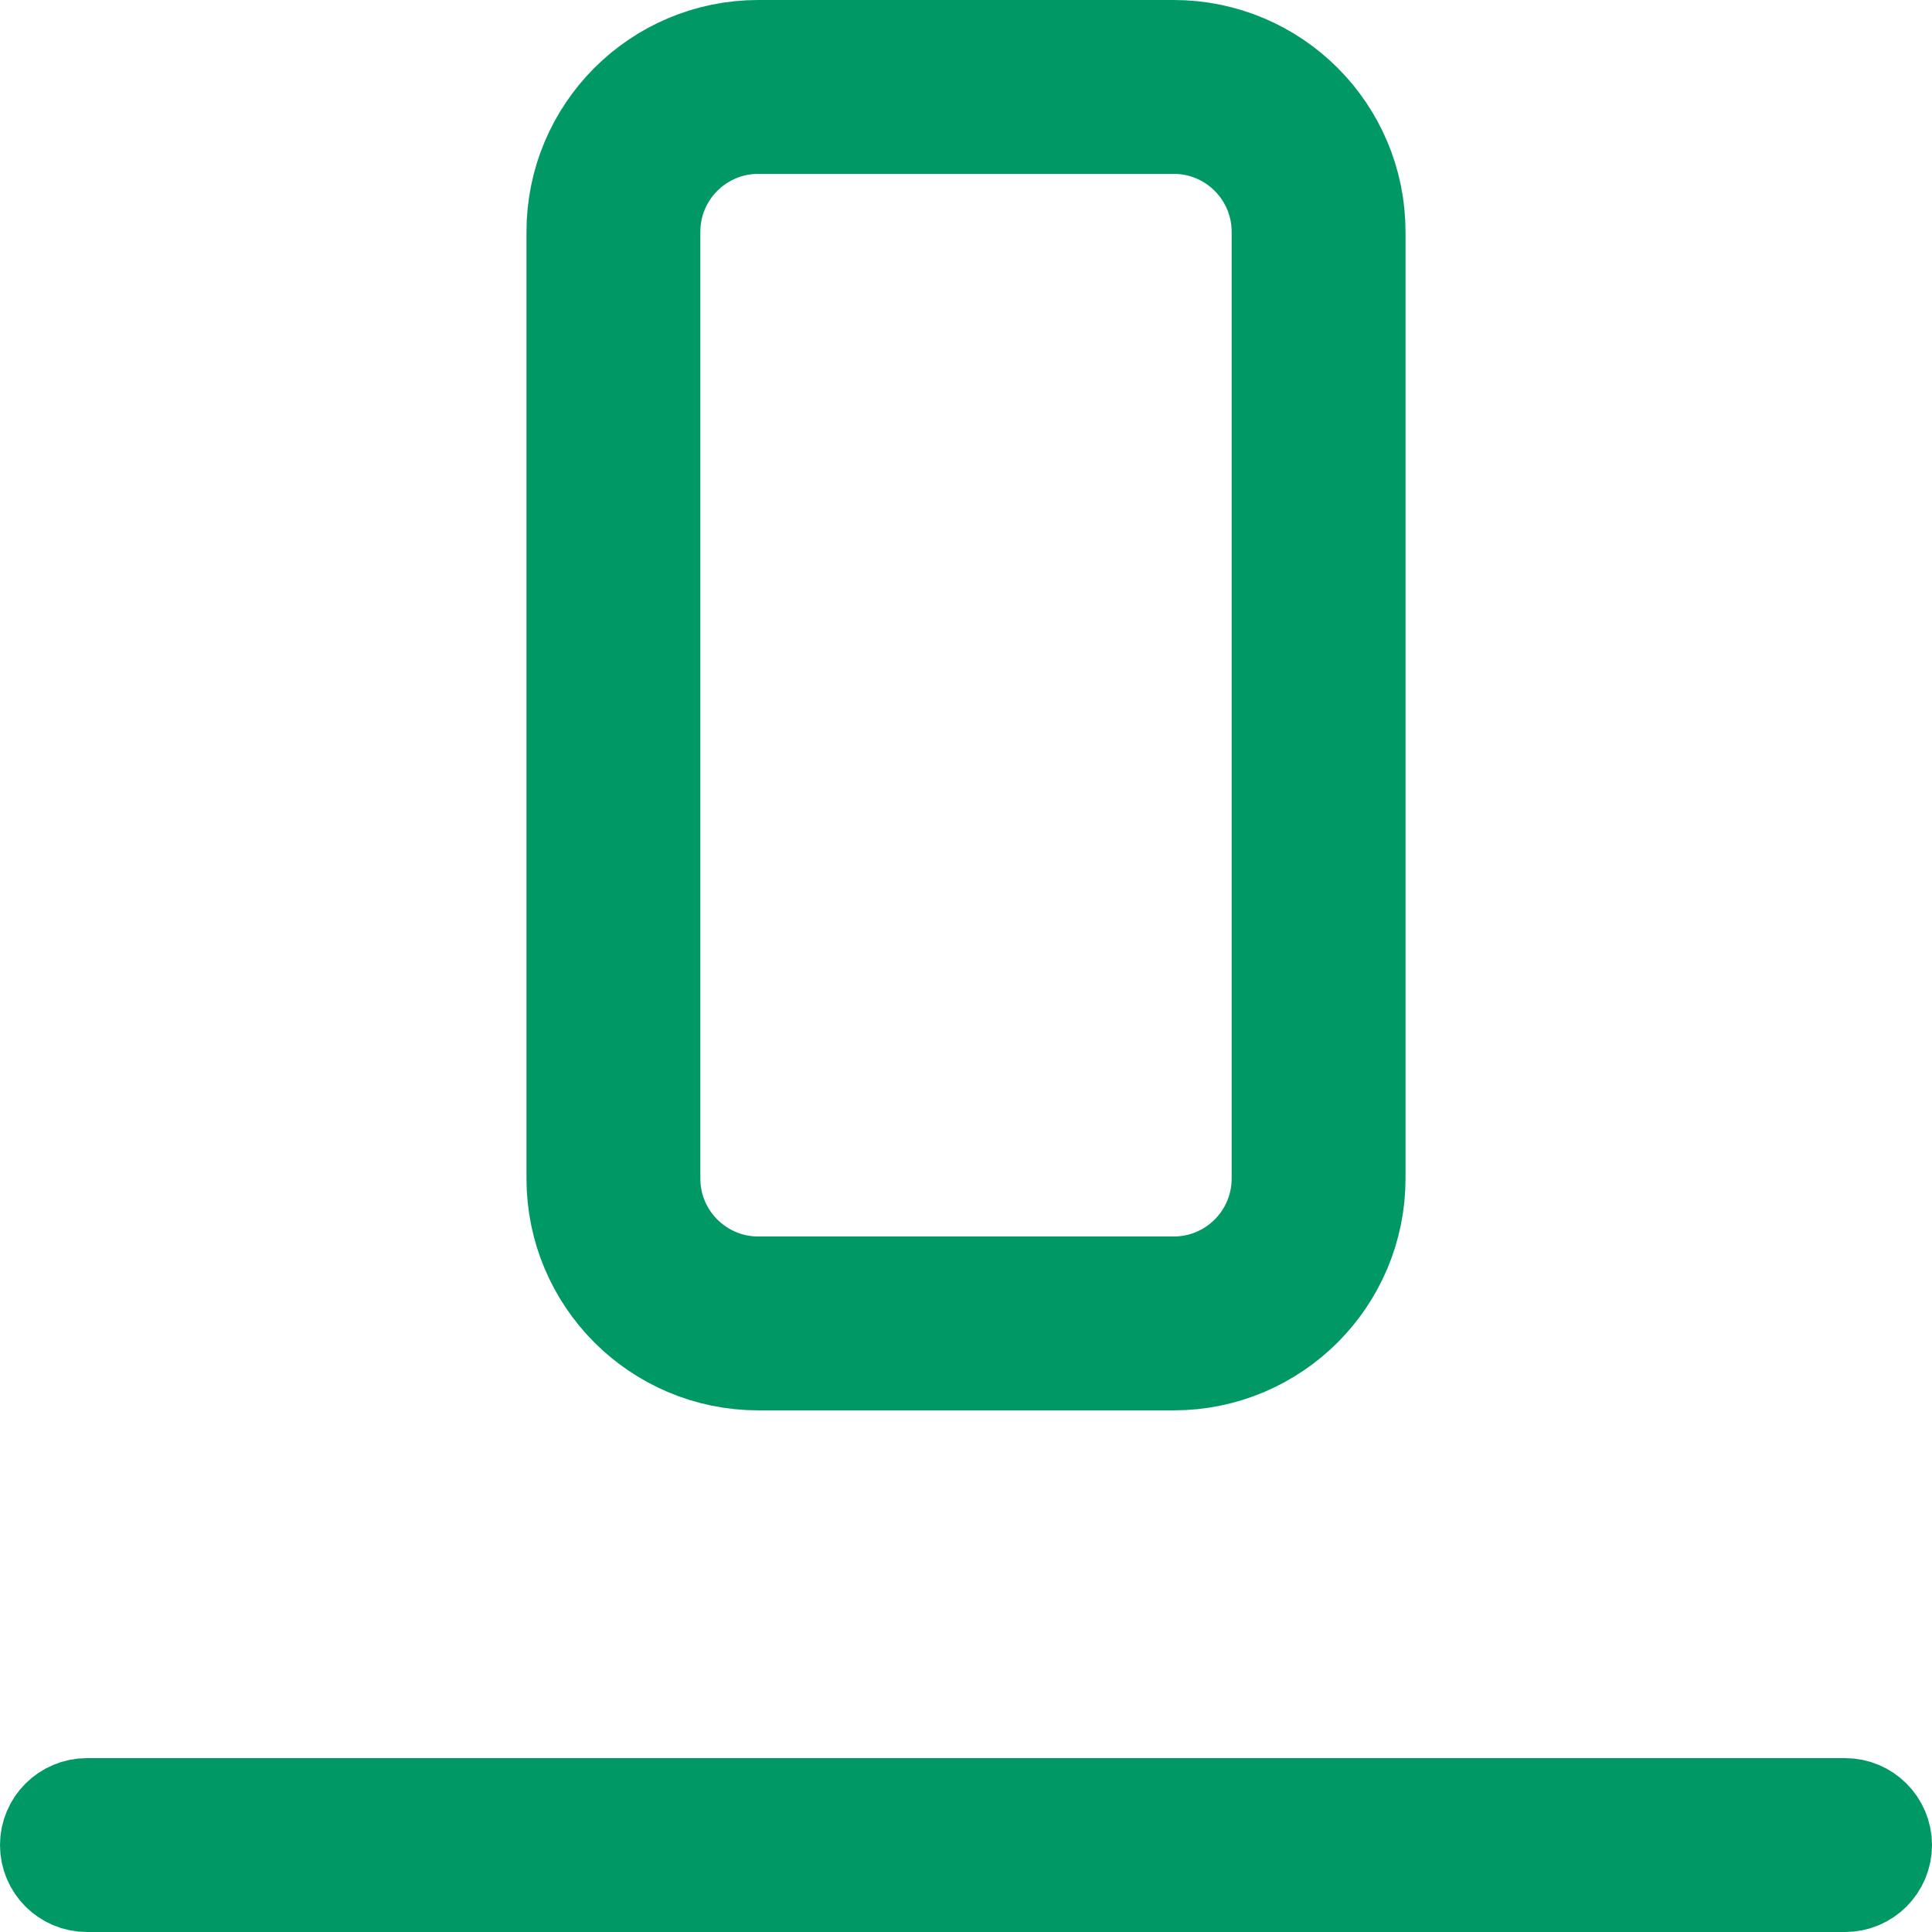
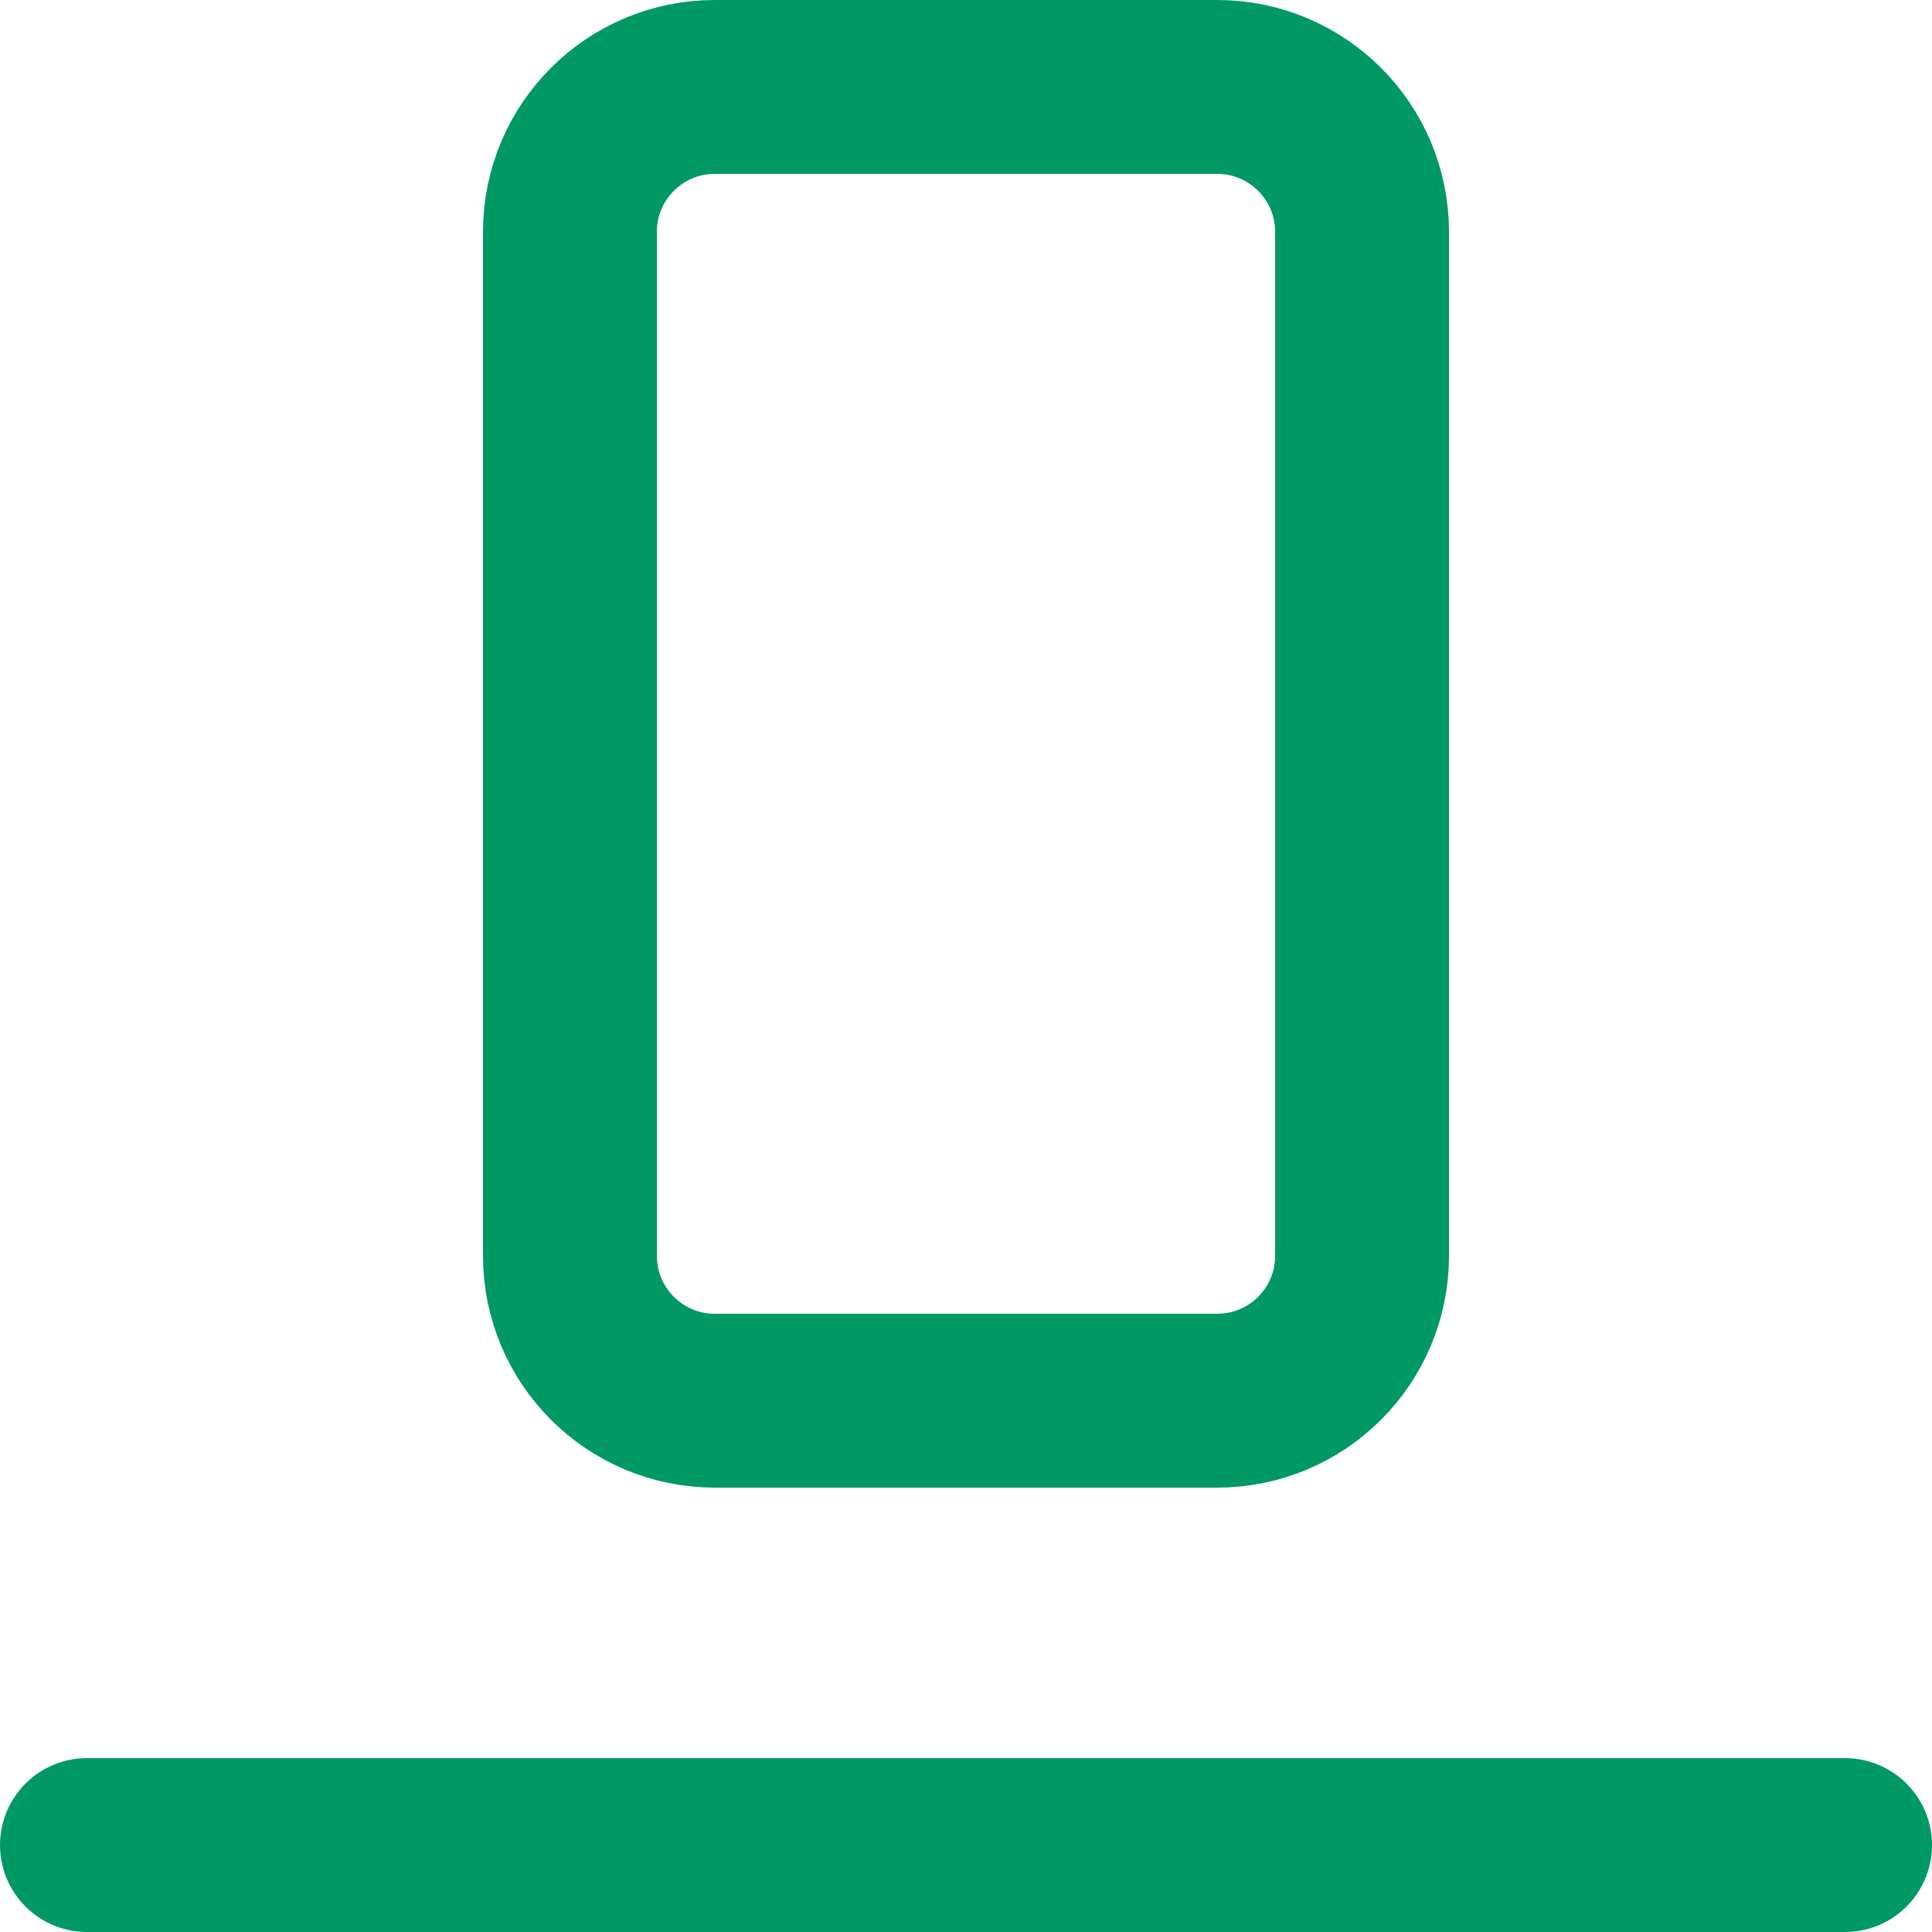
<svg xmlns="http://www.w3.org/2000/svg" width="400" height="400" viewBox="0 0 400 400" fill="none">
-   <path d="M157 18H243C259.569 18 273 31.431 273 48V244C273 260.569 259.569 274 243 274H157C140.431 274 127 260.569 127 244V48C127 31.431 140.431 18 157 18Z" stroke="#009966" stroke-width="36" />
-   <path d="M9 382C9 377.029 13.029 373 18 373H382C386.971 373 391 377.029 391 382V382C391 386.971 386.971 391 382 391H18C13.029 391 9 386.971 9 382V382Z" stroke="#009966" stroke-width="18" />
+   <path d="M18 382H382" stroke="#009966" stroke-width="36" stroke-linecap="round" stroke-linejoin="round" />
+   <path d="M148 18H252C268.569 18 282 31.431 282 48V260C282 276.569 268.569 290 252 290H148C131.431 290 118 276.569 118 260V48C118 31.431 131.431 18 148 18Z" stroke="#009966" stroke-width="36" />
</svg>
